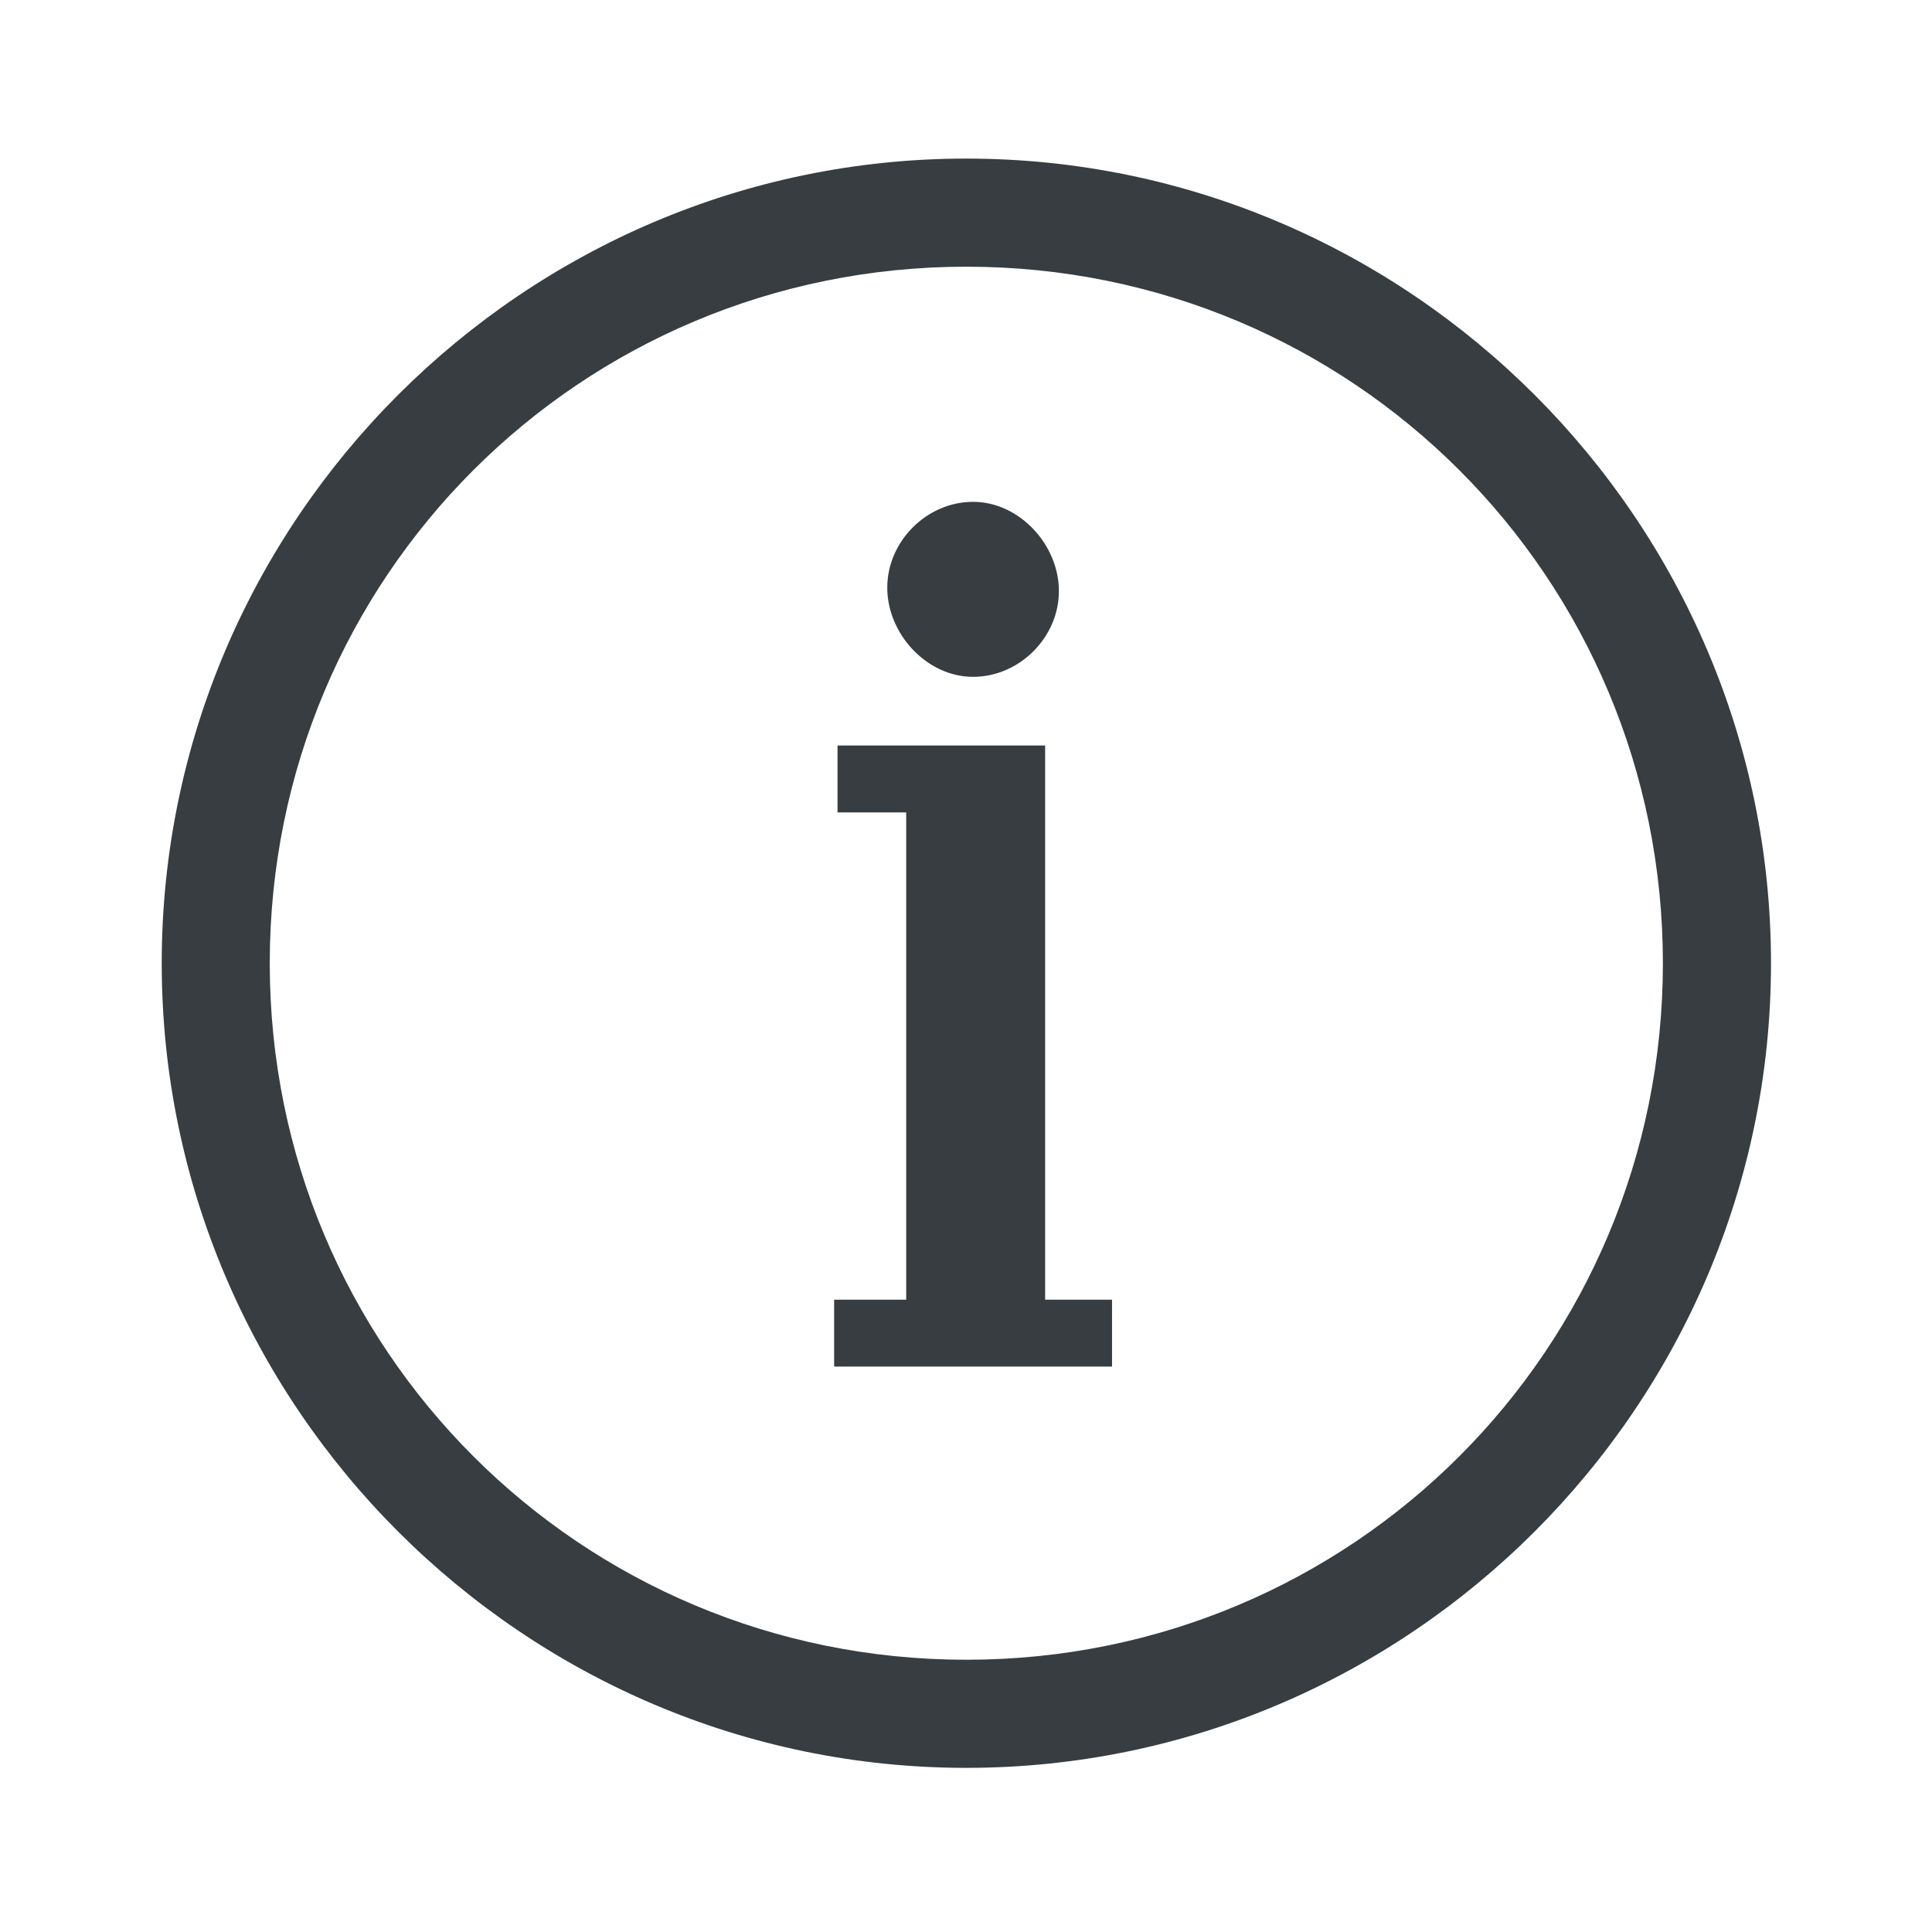
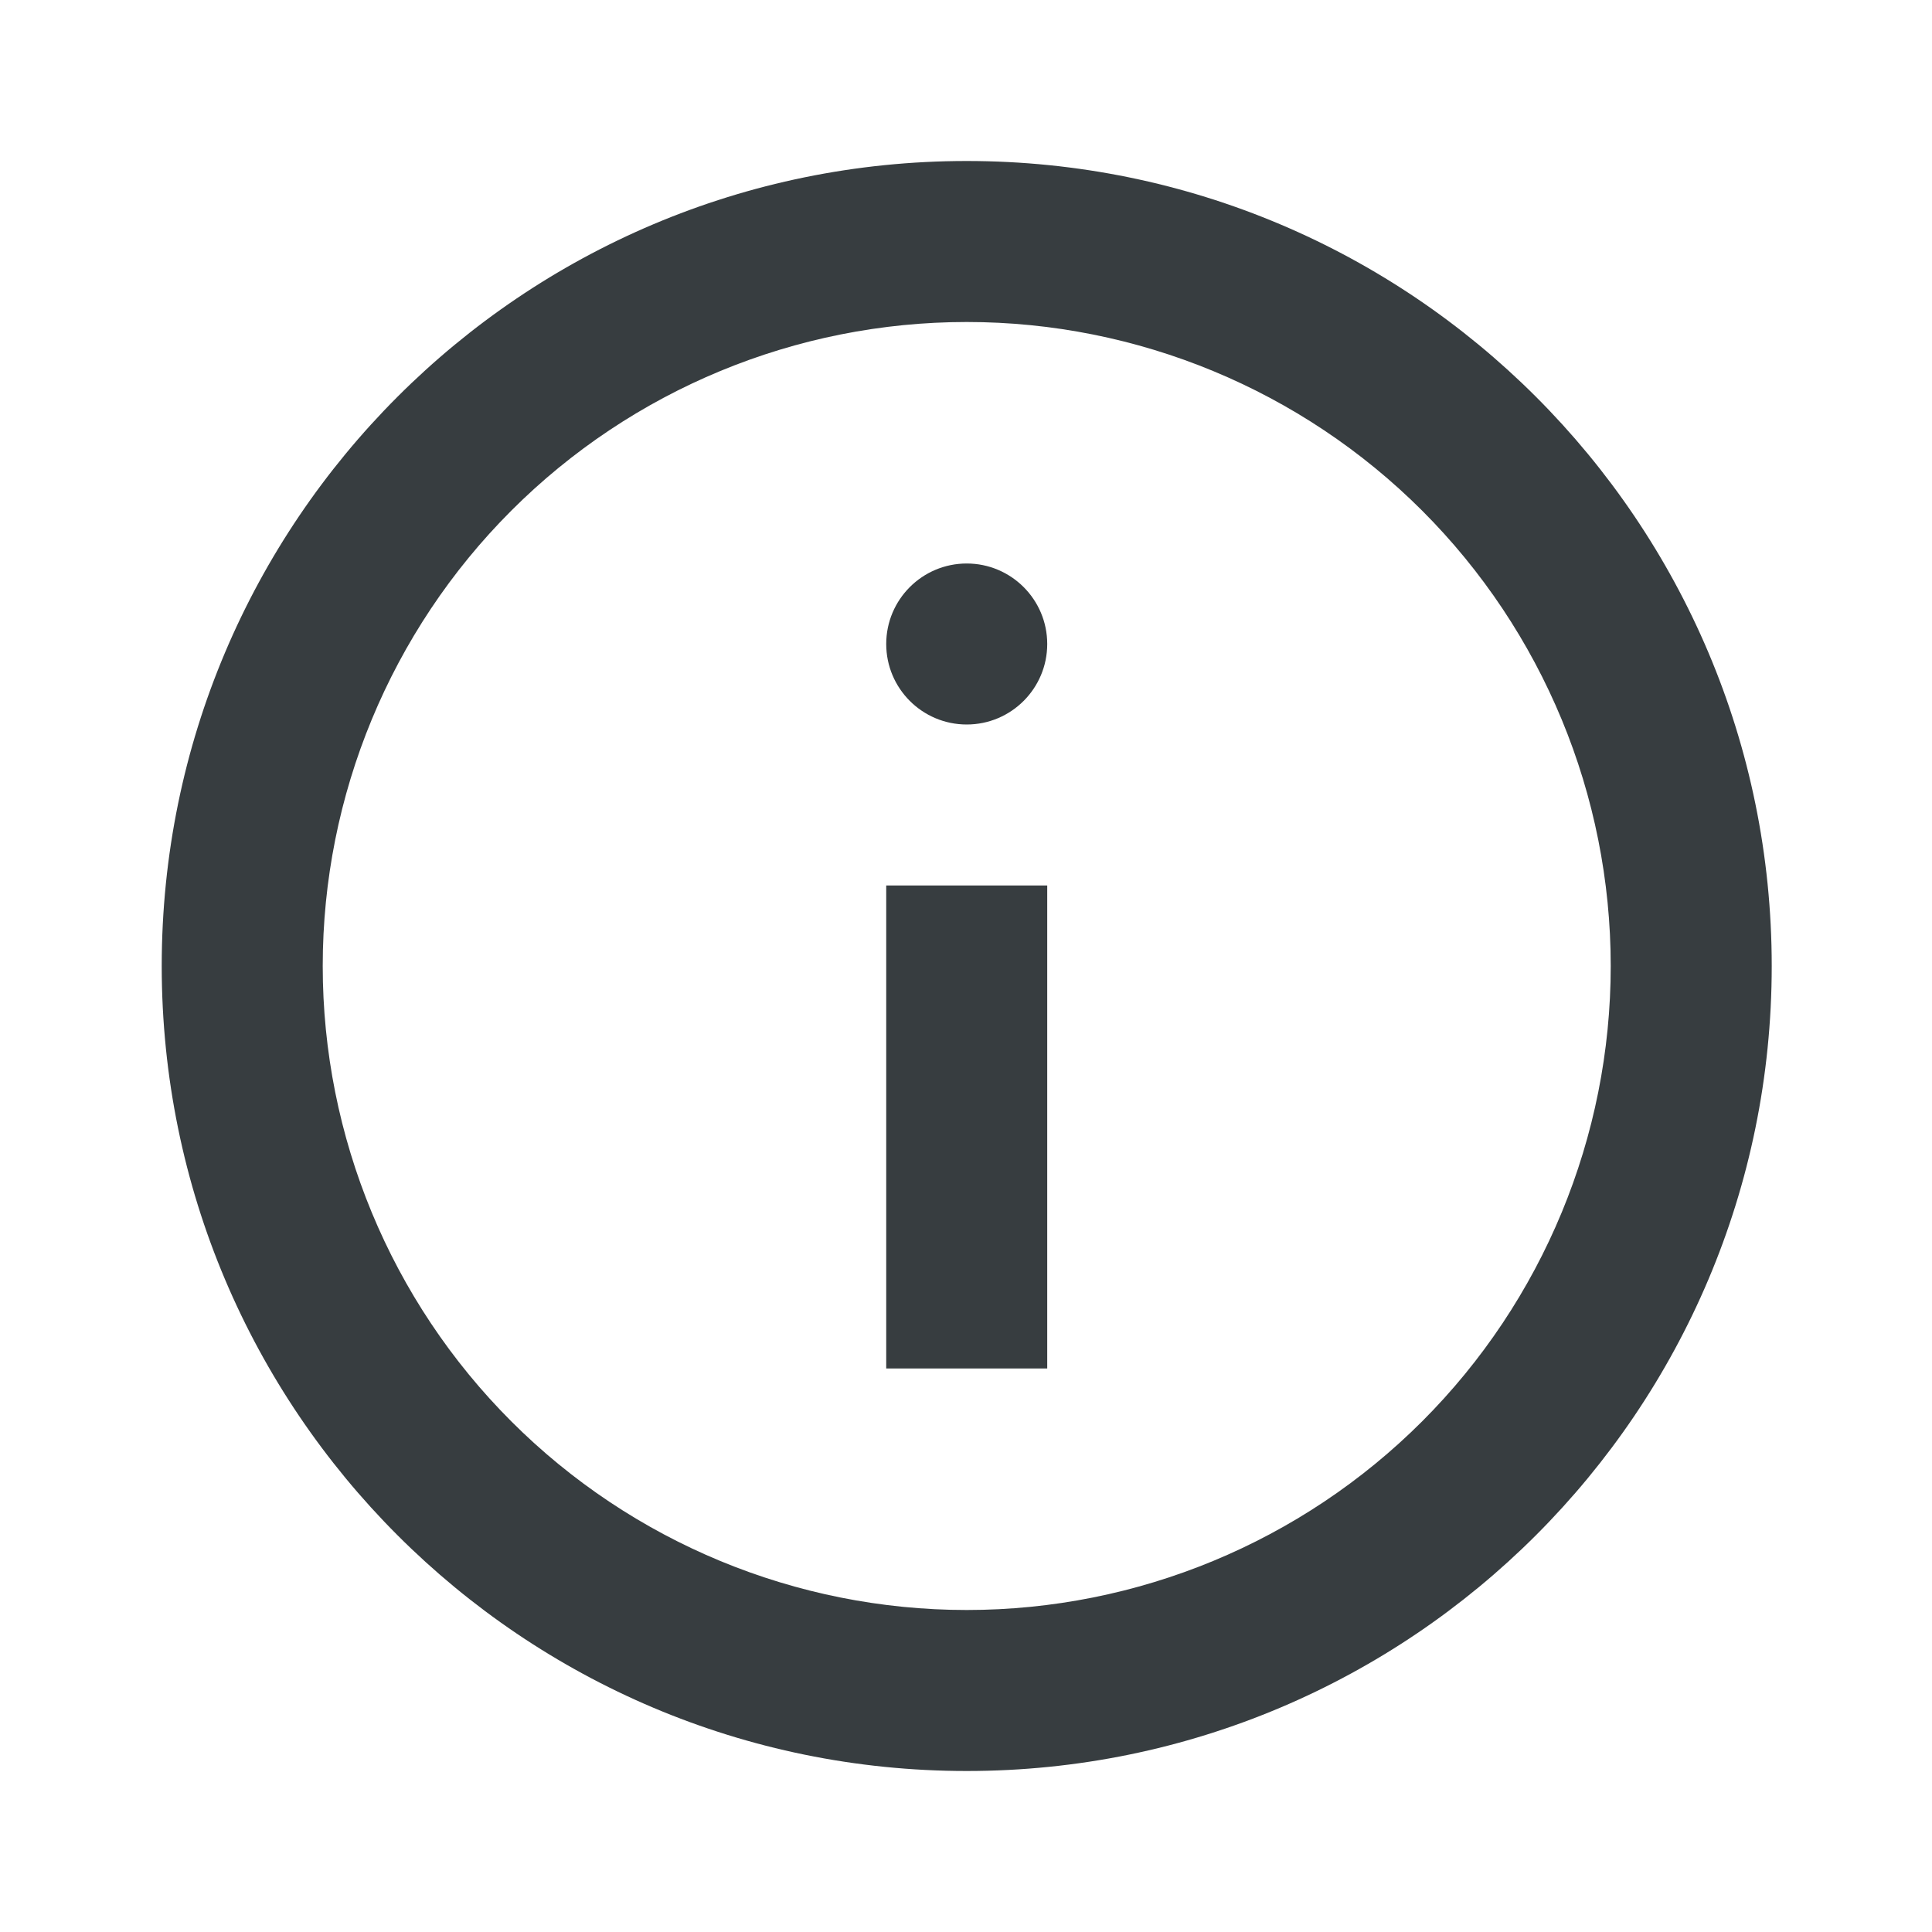
<svg xmlns="http://www.w3.org/2000/svg" width="24" height="24" viewBox="0 0 24 24" fill="none">
-   <path fill-rule="evenodd" clip-rule="evenodd" d="M2.009 11.966C2.009 17.464 6.506 21.961 12.004 21.961C17.503 21.961 22 17.464 22 11.966C22 6.467 17.503 1.97 12.004 1.97C6.506 1.97 2.009 6.467 2.009 11.966ZM3.351 11.966C3.351 7.17 7.209 3.313 12.004 3.313C16.8 3.313 20.657 7.17 20.657 11.966C20.657 16.761 16.8 20.618 12.004 20.618C7.209 20.618 3.351 16.761 3.351 11.966ZM12.088 8.408C12.663 8.408 13.154 7.918 13.154 7.343C13.154 6.767 12.663 6.234 12.088 6.234C11.513 6.234 11.022 6.724 11.022 7.3C11.022 7.875 11.513 8.408 12.088 8.408ZM11.257 16.145V10.092H10.404V9.261H12.983V16.145H13.814V16.976H10.362V16.145H11.257Z" fill="#373D40" />
+   <path d="M12.009 22C6.486 22 2.009 17.523 2.009 12C2.009 6.477 6.486 2 12.009 2C17.532 2 22.009 6.477 22.009 12C22.009 17.523 17.532 22 12.009 22ZM12.009 20C14.13 20 16.165 19.157 17.666 17.657C19.166 16.157 20.009 14.122 20.009 12C20.009 9.878 19.166 7.843 17.666 6.343C16.165 4.843 14.13 4 12.009 4C9.887 4 7.852 4.843 6.352 6.343C4.852 7.843 4.009 9.878 4.009 12C4.009 14.122 4.852 16.157 6.352 17.657C7.852 19.157 9.887 20 12.009 20ZM11.009 8C11.009 7.448 11.457 7 12.009 7V7C12.561 7 13.009 7.448 13.009 8V8C13.009 8.552 12.561 9 12.009 9V9C11.457 9 11.009 8.552 11.009 8V8ZM11.009 11H13.009V17H11.009V11Z" fill="#373D40" />
</svg>
